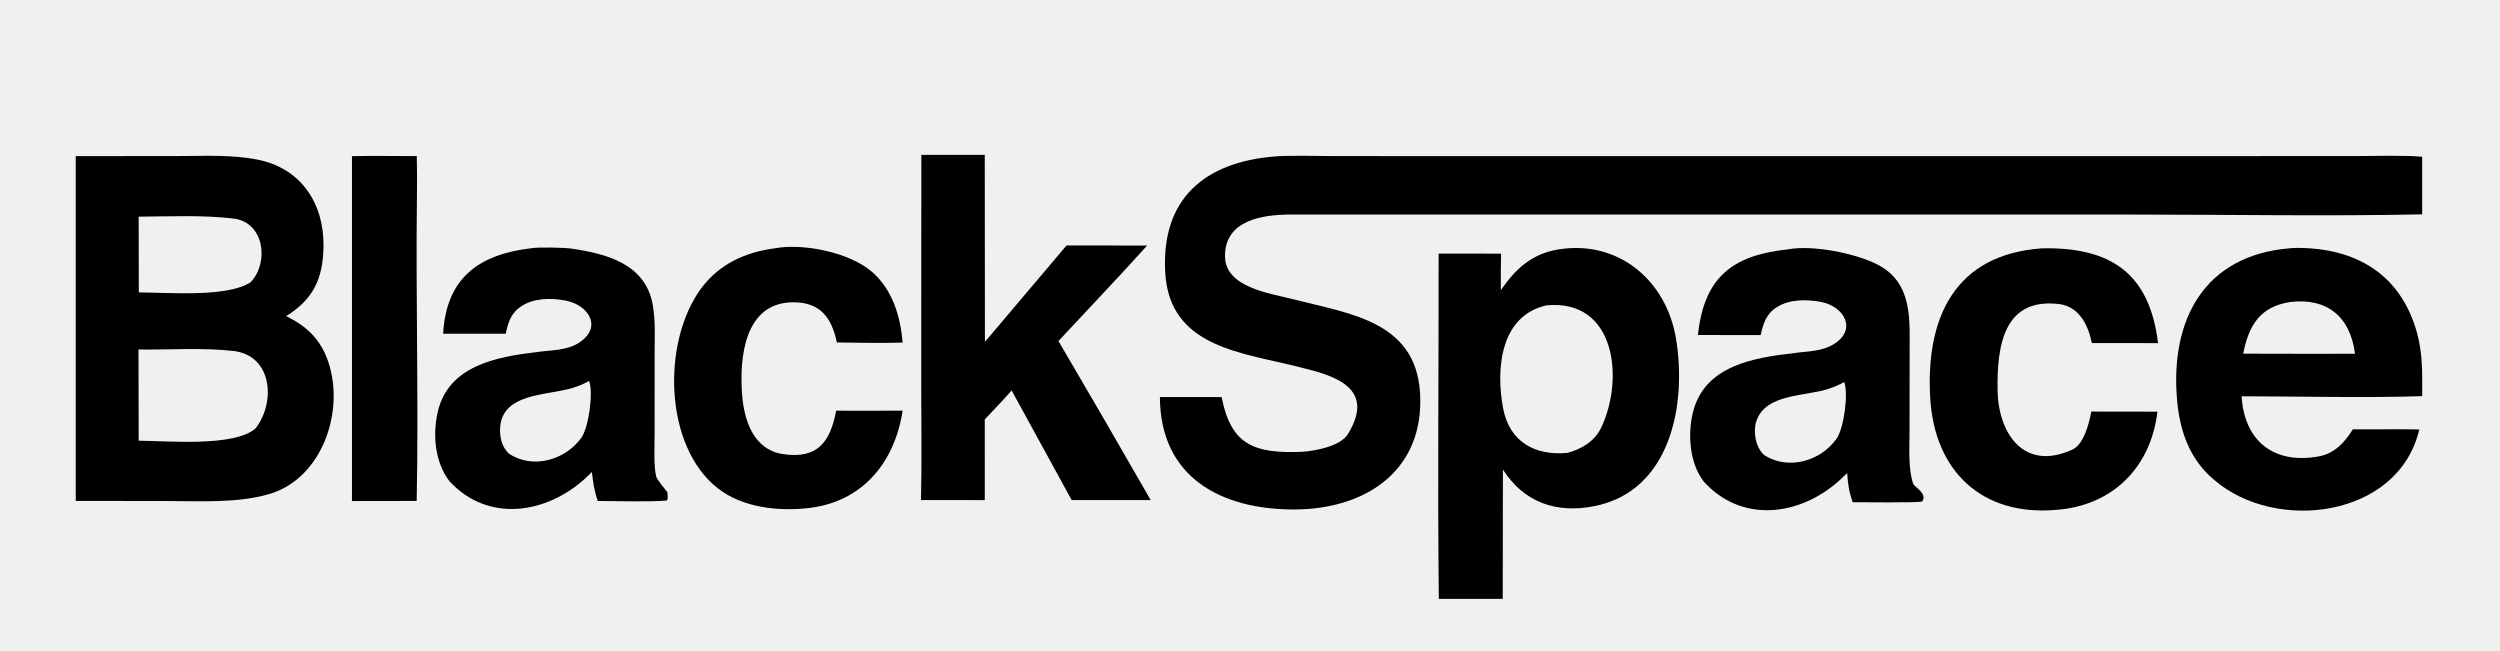
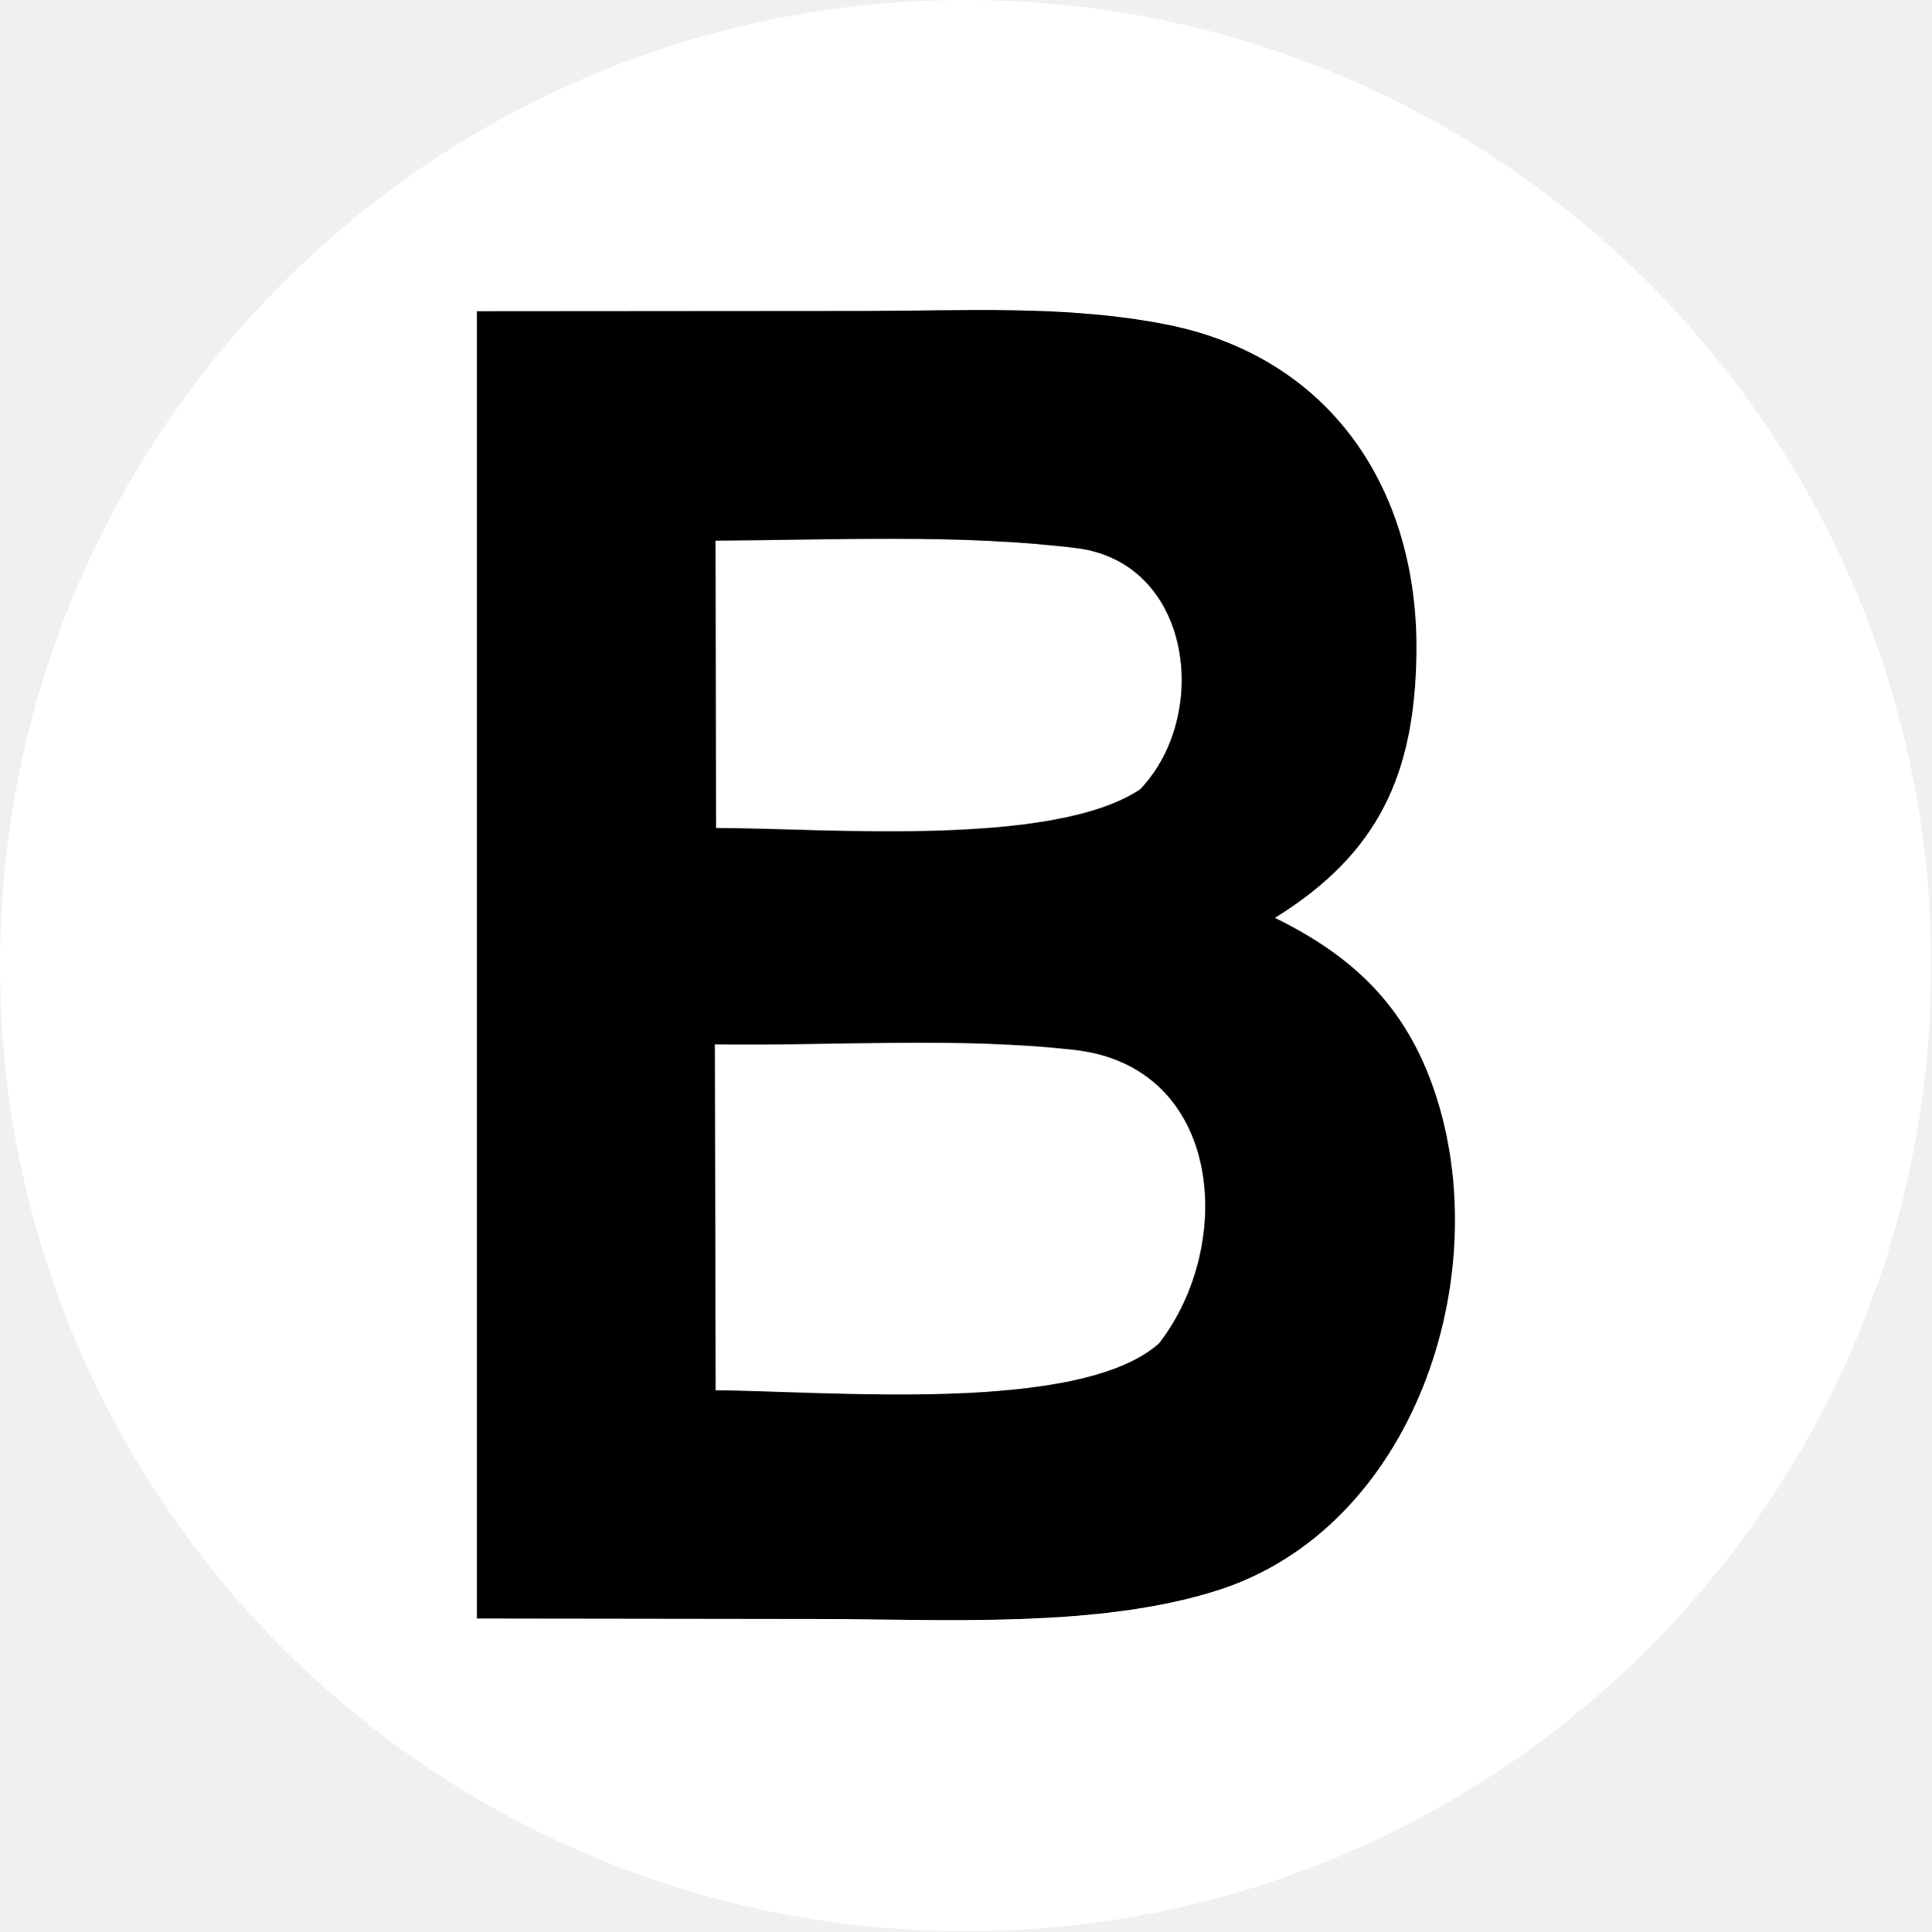
- <svg xmlns="http://www.w3.org/2000/svg" width="2179" height="567" viewBox="0 0 2179 567" fill="none">
-   <g clip-path="url(#clip0_6_14)">
-     <path d="M1110.59 136.411C1122.12 135.264 1150.96 136.036 1163.78 136.04L1269.04 136.082L1602.69 136.08L1944.31 136.065L2052.99 136.03C2069.2 136.026 2096.11 135.178 2111.17 136.634V186.833C2029.16 188.563 1941.69 187.012 1859.33 187.012L1371.22 187.004L1124.23 186.981C1100.32 187.188 1067.47 191.8 1067.7 223.487C1068.06 250.337 1105.8 255.399 1126 260.558C1178.58 273.983 1237.87 280.337 1237.95 349.441C1238.03 413.271 1187.21 443.974 1128.04 444.057C1064.64 444.146 1011.25 416.321 1010.97 346.093L1064.75 346.1C1072.97 387.845 1092.88 395.482 1135.07 393.799C1146.06 392.998 1168.18 389.15 1174.83 378.353C1200.13 337.17 1161.02 327.035 1133.89 320.311C1083.78 307.259 1019.22 303.653 1015.6 237.344C1012.08 172.979 1050.2 141.419 1110.59 136.411Z" fill="black" />
-     <path d="M1995.68 216.395C1997.93 216.171 2000.18 216.059 2002.44 216.06C2053.07 216.176 2091.93 238.541 2106.39 289.102C2111.83 308.131 2111.21 325.762 2111.2 345.276C2061.93 346.918 2003.85 345.439 1953.76 345.409C1956.17 383.855 1981.17 404.926 2020.88 397.829C2034.58 395.381 2043.64 385.742 2050.69 374.208L2095.27 374.163L2108.64 374.315C2090.75 451.262 1983.47 464.765 1929.75 418.169C1908.55 400.378 1899.95 375.929 1897.55 348.806C1891.38 278.878 1921.01 222.65 1995.68 216.395ZM2012.6 308.373L2052.61 308.317C2048.66 276.485 2028.61 259.255 1995.97 263.24C1969.78 267.382 1960.03 283.542 1955.17 308.254L2012.6 308.373Z" fill="black" />
-     <path d="M462.941 216.375C468.899 215.224 491.833 215.83 497.346 216.603C528.693 220.998 562.817 230.061 568.978 265.932C571.351 279.746 570.592 292.18 570.583 305.956L570.548 378.169C570.544 387.623 569.58 407.08 572.037 415.719C572.673 417.949 579.707 426.537 581.684 428.998C581.879 431.374 582.439 434.234 581.342 436.228C568.07 437.61 535.725 436.682 521.067 436.645C517.835 427.747 517.003 420.605 515.896 411.379C514.229 413.099 512.514 414.771 510.752 416.395C476.487 448.045 425.358 455.984 391.653 419.339C390.65 418.033 389.715 416.677 388.85 415.275C378.759 398.938 377.338 377.531 381.516 359.144C390.651 318.942 432.442 310.992 467.424 306.955C479.878 305.004 493.812 305.787 504.794 298.658C525.513 285.043 512.787 265.831 493.21 262.035C480.833 259.636 466.02 259.572 454.945 266.574C445.415 272.598 442.996 280.623 440.796 290.887L386.24 290.907C388.915 242.284 417.349 221.726 462.941 216.375ZM443.613 395.45C464.18 409.042 492.063 401.298 506.394 382.039C513.321 372.729 517.263 341.707 513.473 332.045C507.022 335.426 505.444 336.09 498.721 338.187C479.339 344.233 444.552 342.537 437.175 365.599C434.944 372.573 435.485 382.626 438.872 389.05C440.096 391.425 441.698 393.587 443.613 395.45Z" fill="black" />
-     <path d="M1557.99 217.386C1579.86 213.229 1617.27 220.693 1636.7 230.742C1667.6 246.734 1664.45 279.618 1664.42 309.084L1664.35 374.653C1664.37 389.421 1662.96 407.394 1667.39 421.369C1668.42 424.602 1680.39 430.035 1675.32 437.159C1669.62 438.317 1623.1 437.747 1614.86 437.749C1611.45 428.23 1610.76 422.352 1609.98 412.299C1607.88 414.419 1605.73 416.487 1603.53 418.503C1568.73 449.912 1517.93 456.48 1484.69 419.398C1483.48 417.665 1482.35 415.886 1481.29 414.065C1472.19 398.266 1471.29 375.653 1475.82 358.401C1486.22 318.774 1528.4 311.769 1563.24 307.824C1575.22 306.036 1587.33 306.592 1598.06 300.109C1618.97 287.478 1607.49 267.298 1587.81 263.3C1575.31 260.761 1560.14 260.619 1548.94 267.558C1539.49 273.408 1536.89 281.742 1534.57 292.049L1479.91 291.997C1485.24 242.265 1509.31 222.534 1557.99 217.386ZM1537.61 396.622C1558.53 410.091 1586.48 402.133 1600.6 382.61C1607.22 373.447 1611.24 342.786 1607.4 333.025C1602.08 335.814 1598.81 337.254 1593 339.14C1573.2 345.557 1539.28 343.079 1531.01 366.597C1527.65 376.127 1530.15 389.842 1537.61 396.622Z" fill="black" />
-     <path d="M675.568 216.367C700.59 211.85 740.392 220.088 759.817 236.761C777.87 252.256 784.811 275.735 786.759 298.571C768.997 299.21 747.334 298.697 729.409 298.487C724.851 276.964 715.113 263.569 691.768 263.474C649.036 263.299 644.431 311.072 646.773 343.644C648.524 366.541 656.74 392.041 682.739 395.847C712.913 400.265 723.743 384.783 728.8 357.958L744.836 357.975L786.738 357.959C779.83 402.884 752.044 437.148 705.475 442.73C678.904 445.914 647.24 442.598 625.555 425.545C578.322 388.403 577.008 297.451 611.209 251.274C627.136 229.915 649.741 219.77 675.568 216.367Z" fill="black" />
-     <path d="M1779.84 216.451C1840.12 215.225 1873.61 238.46 1880.94 299.054L1823.27 299.02C1820.12 283.614 1812.68 268.192 1796.06 265.193C1747.25 258.571 1740.24 299.706 1741.12 340.944C1741.9 377.752 1764.01 411.252 1806.4 391.822C1816.05 387.401 1820.88 369.408 1822.74 358.717L1849.76 358.739L1880.42 358.806C1874.62 407.742 1841.02 440.875 1792.01 444.416C1727.65 449.954 1686 410.837 1682.36 346.695C1678.38 276.548 1704 221.757 1779.84 216.451Z" fill="black" />
-     <path d="M306.769 136.13C325.006 135.692 344.902 136.074 363.274 136.055C363.604 148.078 363.534 160.79 363.385 172.844C362.304 260.565 364.953 348.968 363.174 436.622L306.756 436.713L306.769 136.13Z" fill="black" />
-     <path d="M66 136.089L154.526 136.02C177.914 136.008 201.364 134.594 224.364 139.112C262.348 146.572 282.521 177.242 281.968 214.889C281.561 242.573 273.274 260.762 249.448 275.528C267.493 284.407 279.503 295.827 286.121 315.357C300.51 357.823 281.386 415.87 236.032 430.176C208.404 438.891 173.227 436.69 144.14 436.688L66 436.586V136.089ZM120.703 304.607L120.879 384.132C146.369 384.235 204.433 389.713 222.81 373.329C240.482 350.506 237.388 309.809 203.496 305.907C177.041 302.86 147.642 304.998 120.703 304.607ZM120.979 254.861C146.961 254.961 198.323 259.333 218.445 245.99C234.754 228.957 230.395 193.805 203.759 190.537C177.028 187.258 147.944 188.701 120.856 188.828L120.979 254.861Z" fill="black" />
-     <path d="M1308.14 252.892C1320.8 234.459 1335.1 221.273 1357.89 217.471C1410.02 208.768 1452.29 243.921 1460.81 295.149C1470.31 352.397 1456.3 428.213 1389.28 441.227C1356.52 447.586 1328.46 438.096 1309.93 409.261L1309.79 522H1254.08C1252.95 422.249 1254.02 320.949 1253.9 221.051L1308.33 221.074C1308.1 231.678 1308.03 242.286 1308.14 252.892ZM1366 394.756C1378.34 391.506 1389.81 384.743 1395.45 373.025C1415.83 330.652 1408.48 260.482 1348.02 266.127C1307.64 275.077 1303.58 321.534 1310.14 356.023C1315.65 384.908 1337.56 397.327 1366 394.756Z" fill="black" />
-     <path d="M803.042 135H858.32L858.459 297.975L929.595 213.944L999.853 214.001C974.895 241.723 948.021 269.818 922.557 297.25C949.599 343.319 976.4 389.53 1002.96 435.881L934.051 435.836L881.735 340.305C874.357 348.791 866.081 357.319 858.33 365.538L858.337 435.903L802.738 435.837C803.515 402.703 802.946 367.356 802.945 334.068L803.042 135Z" fill="black" />
-   </g>
-   <defs>
-     <clipPath id="clip0_6_14">
-       <rect width="2046" height="387" fill="white" transform="translate(66 135)" />
-     </clipPath>
-   </defs>
+ <svg xmlns="http://www.w3.org/2000/svg" width="567" height="567" viewBox="0 0 567 567" fill="none">
+   <rect width="567" height="567" rx="283.5" fill="white" />
+   <path d="M140 91.367L253.077 91.279C282.951 91.264 312.905 89.458 342.285 95.228C390.803 104.758 416.571 143.934 415.864 192.022C415.345 227.384 404.759 250.617 374.325 269.478C397.375 280.82 412.716 295.407 421.169 320.353C439.548 374.597 415.121 448.742 357.188 467.016C321.898 478.148 276.965 475.337 239.812 475.334L140 475.204V91.367ZM209.874 306.622L210.099 408.202C242.658 408.334 316.825 415.331 340.299 394.403C362.873 365.251 358.921 313.267 315.628 308.283C281.837 304.39 244.285 307.121 209.874 306.622ZM210.227 243.08C243.415 243.207 309.021 248.792 334.724 231.748C355.556 209.992 349.988 165.091 315.965 160.916C281.821 156.727 244.671 158.571 210.069 158.733L210.227 243.08Z" fill="black" />
</svg>
